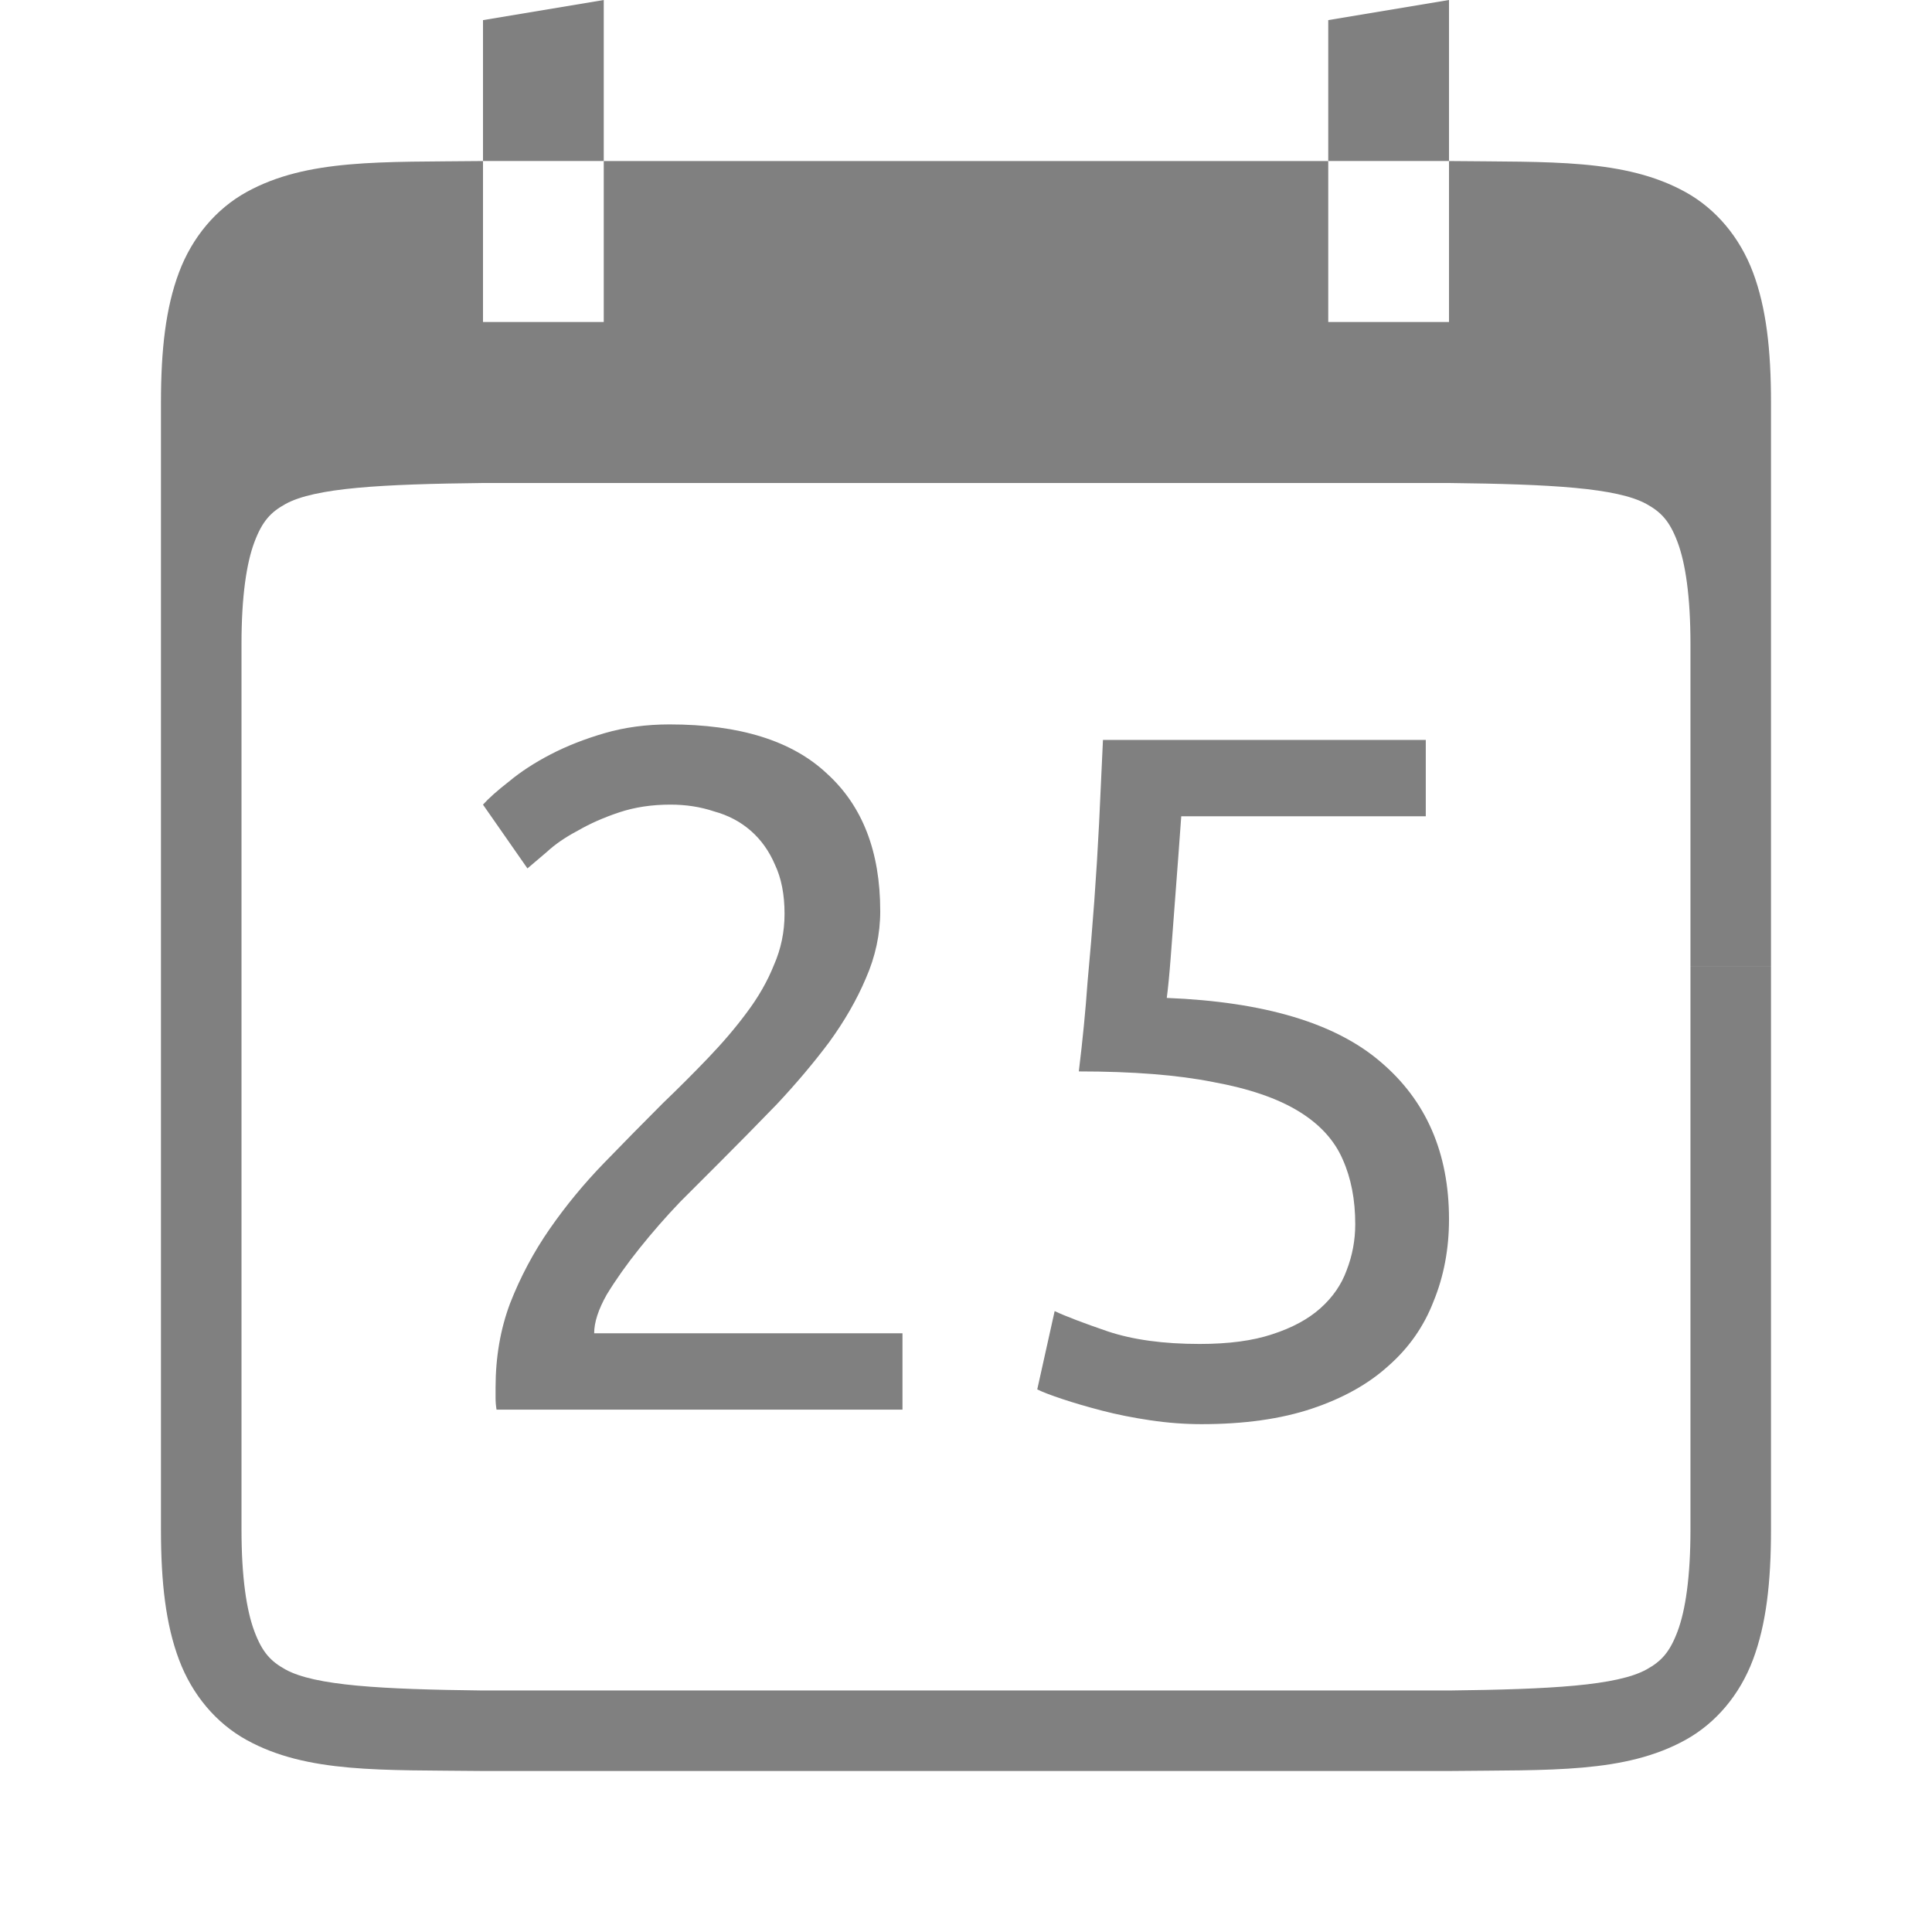
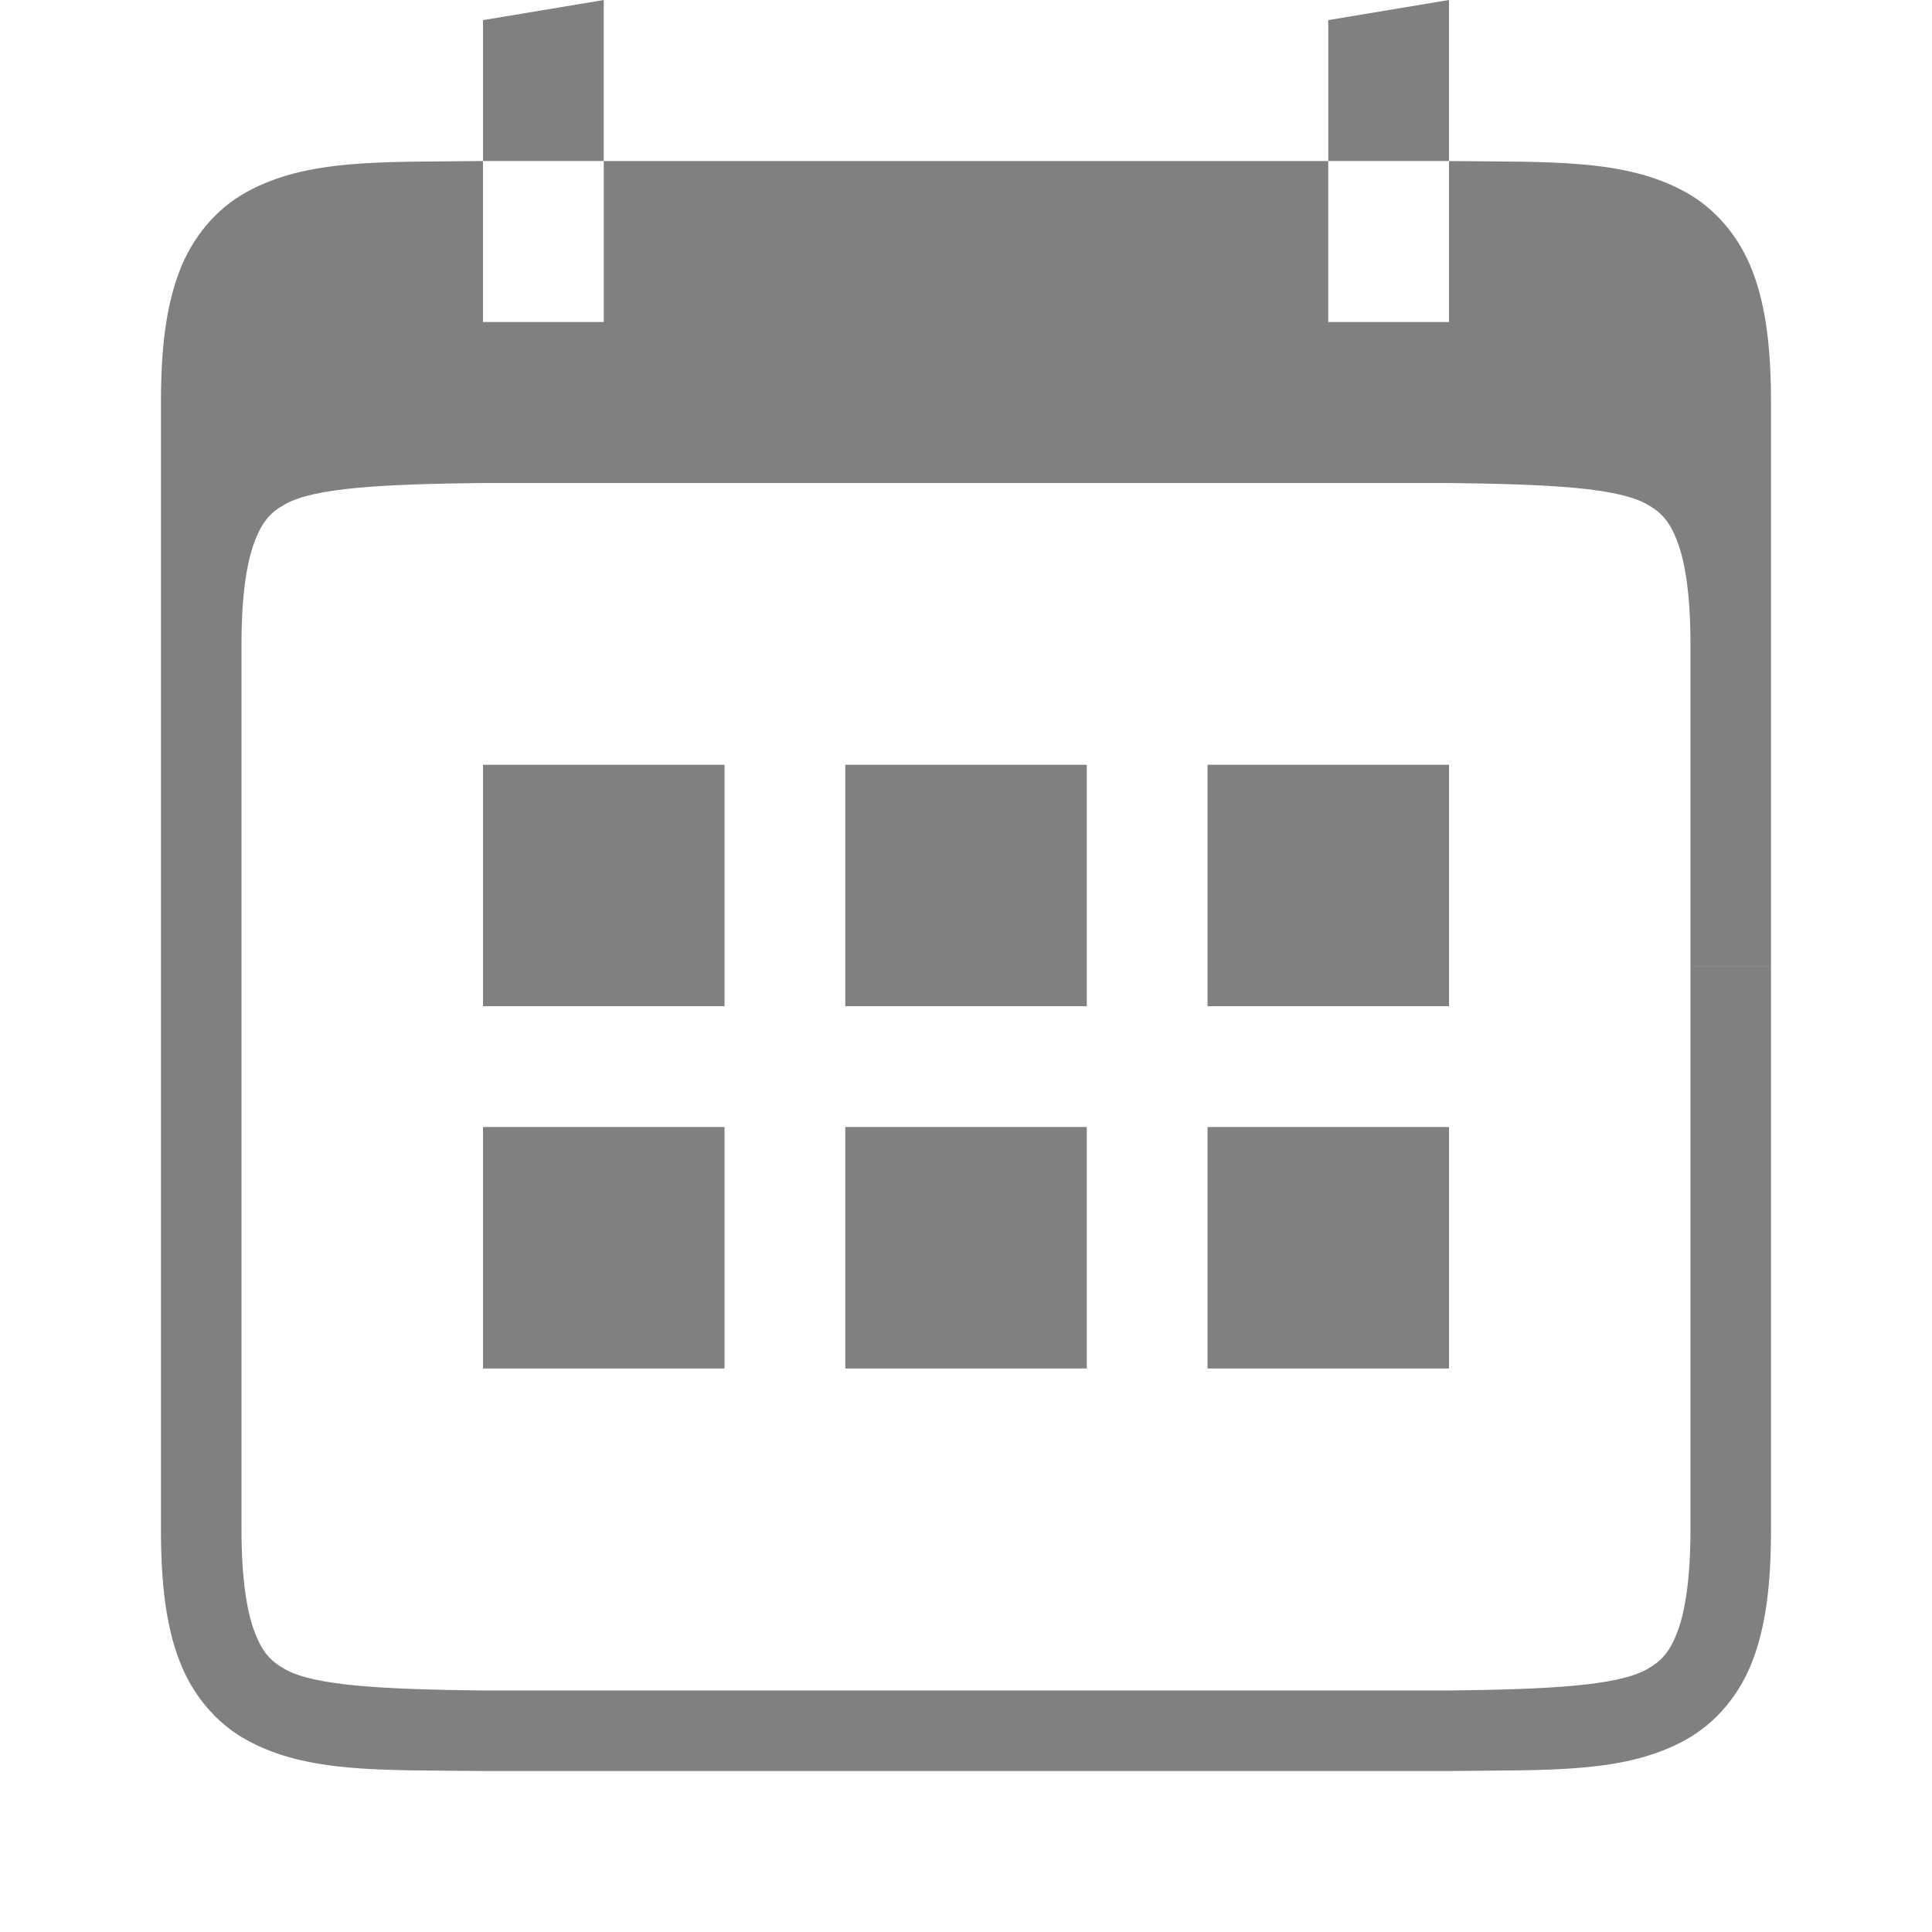
<svg xmlns="http://www.w3.org/2000/svg" width="96" height="96" id="svg4874" version="1.1" viewBox="0 0 96 96">
  <defs id="defs4876" />
  <g id="layer1" transform="translate(67.85715,-78.50504)">
    <g transform="matrix(0,-1,-1,0,373.5051,516.505)" id="g4845" style="display:inline">
      <g transform="matrix(-0.9996045,0,0,1,575.943,-611)" id="g4778">
        <g transform="matrix(-1,0,0,1,576,611)" id="g4780" style="display:inline">
          <rect style="color:#000000;display:inline;overflow:visible;visibility:visible;fill:none;stroke:none;stroke-width:4;marker:none;enable-background:accumulate" id="rect4782" width="96.038" height="96" x="-438.002" y="345.362" transform="scale(-1,1)" />
-           <g transform="matrix(0,-0.9998022,-1.000198,0,0,0)" style="font-style:normal;font-variant:normal;font-weight:normal;font-stretch:normal;font-size:48.036px;line-height:125%;font-family:Ubuntu;-inkscape-font-specification:Ubuntu;text-align:end;letter-spacing:0px;word-spacing:0px;writing-mode:lr-tb;text-anchor:end;fill:#808080;fill-opacity:1;stroke:none;stroke-width:1px;stroke-linecap:butt;stroke-linejoin:miter;stroke-opacity:1" id="text4416">
-             <path d="m -397.702,-392.643 q 0,1.729 -0.721,3.363 -0.672,1.585 -1.825,3.17 -1.153,1.537 -2.594,3.074 -1.441,1.489 -2.882,2.93 -0.817,0.817 -1.921,1.921 -1.057,1.105 -2.018,2.306 -0.961,1.201 -1.633,2.306 -0.624,1.105 -0.624,1.921 l 15.323,0 0,3.795 -20.175,0 q -0.048,-0.288 -0.048,-0.576 0,-0.288 0,-0.528 0,-2.258 0.721,-4.179 0.769,-1.969 1.969,-3.699 1.201,-1.729 2.69,-3.266 1.489,-1.537 2.93,-2.978 1.201,-1.153 2.258,-2.258 1.105,-1.153 1.921,-2.258 0.865,-1.153 1.345,-2.354 0.528,-1.201 0.528,-2.546 0,-1.441 -0.48,-2.45 -0.432,-1.009 -1.201,-1.681 -0.769,-0.672 -1.825,-0.961 -1.009,-0.336 -2.162,-0.336 -1.393,0 -2.546,0.384 -1.153,0.384 -2.066,0.913 -0.913,0.48 -1.537,1.057 -0.624,0.528 -0.961,0.817 l -2.21,-3.17 q 0.432,-0.48 1.297,-1.153 0.865,-0.721 2.066,-1.345 1.201,-0.624 2.69,-1.057 1.489,-0.432 3.218,-0.432 5.236,0 7.83,2.45 2.642,2.402 2.642,6.821 z" style="" id="path4162" />
-             <path d="m -383.462,-388.32 q 7.253,0.288 10.616,3.17 3.411,2.882 3.411,7.83 0,2.21 -0.769,4.083 -0.721,1.873 -2.258,3.218 -1.489,1.345 -3.795,2.114 -2.306,0.769 -5.476,0.769 -1.249,0 -2.546,-0.192 -1.297,-0.192 -2.402,-0.48 -1.105,-0.288 -1.969,-0.576 -0.865,-0.288 -1.249,-0.48 l 0.865,-3.891 q 0.817,0.384 2.642,1.009 1.873,0.624 4.563,0.624 2.162,0 3.603,-0.48 1.489,-0.48 2.402,-1.297 0.913,-0.817 1.297,-1.873 0.432,-1.105 0.432,-2.306 0,-1.825 -0.624,-3.218 -0.624,-1.441 -2.21,-2.402 -1.585,-0.961 -4.227,-1.441 -2.642,-0.528 -6.677,-0.528 0.288,-2.354 0.432,-4.419 0.192,-2.066 0.336,-4.035 0.144,-1.969 0.24,-3.891 0.096,-1.969 0.192,-4.131 l 16.044,0 0,3.795 -12.153,0 q -0.048,0.721 -0.144,1.969 -0.096,1.201 -0.192,2.546 -0.096,1.297 -0.192,2.546 -0.096,1.249 -0.192,1.969 z" style="" id="path4164" />
-           </g>
          <path style="color:#000000;font-style:normal;font-variant:normal;font-weight:normal;font-stretch:normal;font-size:medium;line-height:normal;font-family:sans-serif;text-indent:0;text-align:start;text-decoration:none;text-decoration-line:none;text-decoration-style:solid;text-decoration-color:#000000;letter-spacing:normal;word-spacing:normal;text-transform:none;direction:ltr;block-progression:tb;writing-mode:lr-tb;baseline-shift:baseline;text-anchor:start;white-space:normal;clip-rule:nonzero;display:inline;overflow:visible;visibility:visible;opacity:1;isolation:auto;mix-blend-mode:normal;color-interpolation:sRGB;color-interpolation-filters:linearRGB;solid-color:#000000;solid-opacity:1;fill:#808080;fill-opacity:1;fill-rule:nonzero;stroke:none;stroke-width:4.001;stroke-linecap:butt;stroke-linejoin:miter;stroke-miterlimit:4;stroke-dasharray:none;stroke-dashoffset:0;stroke-opacity:1;marker:none;color-rendering:auto;image-rendering:auto;shape-rendering:auto;text-rendering:auto;enable-background:accumulate" d="M 23.977 8.002 C 18.944 8.06 15.261 7.882 12.25 9.543 C 10.744 10.374 9.553 11.779 8.895 13.533 C 8.236 15.288 7.998 17.37 7.998 20 L 7.998 48.002 L 7.998 76 C 7.998 78.63 8.236 80.714 8.895 82.469 C 9.553 84.223 10.744 85.626 12.25 86.457 C 15.261 88.118 18.944 87.942 23.977 88 L 23.988 88 L 47.998 88 L 72.01 88 L 72.021 88 C 77.054 87.942 80.737 88.118 83.748 86.457 C 85.254 85.626 86.445 84.223 87.104 82.469 C 87.762 80.714 88 78.63 88 76 L 88 48.002 L 83.998 48.002 L 83.998 76 C 83.998 78.37 83.748 80.023 83.357 81.062 C 82.967 82.102 82.548 82.55 81.814 82.955 C 80.35 83.763 77.036 83.941 71.998 84 L 71.975 84 L 47.998 84 L 24.021 84 L 24 84 C 18.96 83.941 15.648 83.763 14.184 82.955 C 13.45 82.55 13.031 82.102 12.641 81.062 C 12.25 80.023 12 78.37 12 76 L 12 48.002 L 12 32 C 12 29.63 12.25 27.977 12.641 26.938 C 13.031 25.898 13.45 25.45 14.184 25.045 C 15.651 24.235 18.967 24.058 24.021 24 L 47.998 24 L 71.998 24 C 77.036 24.059 80.35 24.237 81.814 25.045 C 82.548 25.45 82.967 25.898 83.357 26.938 C 83.748 27.977 83.998 29.63 83.998 32 L 83.998 48 L 88 48 L 88 20 C 88 17.37 87.762 15.288 87.104 13.533 C 86.445 11.779 85.254 10.374 83.748 9.543 C 80.737 7.882 77.054 8.06 72.021 8.002 L 72.01 8.002 L 72 8.002 L 72 16 L 66 16 L 66 8.002 L 30 8.002 L 30 16 L 24 16 L 24 8.002 L 23.988 8.002 L 23.977 8.002 z " transform="matrix(0,-1,-1.000396,0,438.0025,441.3622)" id="path4410" />
          <path style="color:#000000;display:inline;overflow:visible;visibility:visible;fill:#808080;fill-opacity:1;fill-rule:nonzero;stroke:none;stroke-width:10;marker:none;enable-background:accumulate" d="M 30 0 L 24 1 L 24 8 L 30 8 L 30 0 z M 72 0 L 66 1 L 66 8 L 72 8 L 72 0 z " transform="matrix(0,-1,-1.000396,0,438.0025,441.3622)" id="path4430" />
+           <path style="color:#000000;font-style:normal;font-variant:normal;font-weight:normal;font-stretch:normal;font-size:medium;line-height:normal;font-family:sans-serif;font-variant-ligatures:normal;font-variant-position:normal;font-variant-caps:normal;font-variant-numeric:normal;font-variant-alternates:normal;font-feature-settings:normal;text-indent:0;text-align:start;text-decoration:none;text-decoration-line:none;text-decoration-style:solid;text-decoration-color:#000000;letter-spacing:normal;word-spacing:normal;text-transform:none;writing-mode:lr-tb;direction:ltr;text-orientation:mixed;dominant-baseline:auto;baseline-shift:baseline;text-anchor:start;white-space:normal;shape-padding:0;clip-rule:nonzero;display:inline;overflow:visible;visibility:visible;opacity:1;isolation:auto;mix-blend-mode:normal;color-interpolation:sRGB;color-interpolation-filters:linearRGB;solid-color:#000000;solid-opacity:1;fill:#808080;fill-opacity:1;fill-rule:nonzero;stroke:none;stroke-width:12.002;stroke-linecap:butt;stroke-linejoin:miter;stroke-miterlimit:4;stroke-dasharray:none;stroke-dashoffset:0;stroke-opacity:1;marker:none;color-rendering:auto;image-rendering:auto;shape-rendering:auto;text-rendering:auto;enable-background:accumulate" d="m 387.984,405.361 v 12 h 12.002 v -12 z" id="path4277" />
+           <path style="color:#000000;font-style:normal;font-variant:normal;font-weight:normal;font-stretch:normal;font-size:medium;line-height:normal;font-family:sans-serif;font-variant-ligatures:normal;font-variant-position:normal;font-variant-caps:normal;font-variant-numeric:normal;font-variant-alternates:normal;font-feature-settings:normal;text-indent:0;text-align:start;text-decoration:none;text-decoration-line:none;text-decoration-style:solid;text-decoration-color:#000000;letter-spacing:normal;word-spacing:normal;text-transform:none;writing-mode:lr-tb;direction:ltr;text-orientation:mixed;dominant-baseline:auto;baseline-shift:baseline;text-anchor:start;white-space:normal;shape-padding:0;clip-rule:nonzero;display:inline;overflow:visible;visibility:visible;opacity:1;isolation:auto;mix-blend-mode:normal;color-interpolation:sRGB;color-interpolation-filters:linearRGB;solid-color:#000000;solid-opacity:1;fill:#808080;fill-opacity:1;fill-rule:nonzero;stroke:none;stroke-width:12.002;stroke-linecap:butt;stroke-linejoin:miter;stroke-miterlimit:4;stroke-dasharray:none;stroke-dashoffset:0;stroke-opacity:1;marker:none;color-rendering:auto;image-rendering:auto;shape-rendering:auto;text-rendering:auto;enable-background:accumulate" d="m 387.984,369.361 v 12 h 12.002 v -12 z" id="path4279" />
+           <path style="color:#000000;font-style:normal;font-variant:normal;font-weight:normal;font-stretch:normal;font-size:medium;line-height:normal;font-family:sans-serif;font-variant-ligatures:normal;font-variant-position:normal;font-variant-caps:normal;font-variant-numeric:normal;font-variant-alternates:normal;font-feature-settings:normal;text-indent:0;text-align:start;text-decoration:none;text-decoration-line:none;text-decoration-style:solid;text-decoration-color:#000000;letter-spacing:normal;word-spacing:normal;text-transform:none;writing-mode:lr-tb;direction:ltr;text-orientation:mixed;dominant-baseline:auto;baseline-shift:baseline;text-anchor:start;white-space:normal;shape-padding:0;clip-rule:nonzero;display:inline;overflow:visible;visibility:visible;opacity:1;isolation:auto;mix-blend-mode:normal;color-interpolation:sRGB;color-interpolation-filters:linearRGB;solid-color:#000000;solid-opacity:1;fill:#808080;fill-opacity:1;fill-rule:nonzero;stroke:none;stroke-width:12.002;stroke-linecap:butt;stroke-linejoin:miter;stroke-miterlimit:4;stroke-dasharray:none;stroke-dashoffset:0;stroke-opacity:1;marker:none;color-rendering:auto;image-rendering:auto;shape-rendering:auto;text-rendering:auto;enable-background:accumulate" d="m 387.984,387.361 v 12 h 12.002 v -12 z" id="path4281" />
+           <path style="color:#000000;font-style:normal;font-variant:normal;font-weight:normal;font-stretch:normal;font-size:medium;line-height:normal;font-family:sans-serif;font-variant-ligatures:normal;font-variant-position:normal;font-variant-caps:normal;font-variant-numeric:normal;font-variant-alternates:normal;font-feature-settings:normal;text-indent:0;text-align:start;text-decoration:none;text-decoration-line:none;text-decoration-style:solid;text-decoration-color:#000000;letter-spacing:normal;word-spacing:normal;text-transform:none;writing-mode:lr-tb;direction:ltr;text-orientation:mixed;dominant-baseline:auto;baseline-shift:baseline;text-anchor:start;white-space:normal;shape-padding:0;clip-rule:nonzero;display:inline;overflow:visible;visibility:visible;opacity:1;isolation:auto;mix-blend-mode:normal;color-interpolation:sRGB;color-interpolation-filters:linearRGB;solid-color:#000000;solid-opacity:1;fill:#808080;fill-opacity:1;fill-rule:nonzero;stroke:none;stroke-width:12.002;stroke-linecap:butt;stroke-linejoin:miter;stroke-miterlimit:4;stroke-dasharray:none;stroke-dashoffset:0;stroke-opacity:1;marker:none;color-rendering:auto;image-rendering:auto;shape-rendering:auto;text-rendering:auto;enable-background:accumulate" d="m 369.977,405.361 v 12 h 12.002 v -12 z" id="path4283" />
+           <path style="color:#000000;font-style:normal;font-variant:normal;font-weight:normal;font-stretch:normal;font-size:medium;line-height:normal;font-family:sans-serif;font-variant-ligatures:normal;font-variant-position:normal;font-variant-caps:normal;font-variant-numeric:normal;font-variant-alternates:normal;font-feature-settings:normal;text-indent:0;text-align:start;text-decoration:none;text-decoration-line:none;text-decoration-style:solid;text-decoration-color:#000000;letter-spacing:normal;word-spacing:normal;text-transform:none;writing-mode:lr-tb;direction:ltr;text-orientation:mixed;dominant-baseline:auto;baseline-shift:baseline;text-anchor:start;white-space:normal;shape-padding:0;clip-rule:nonzero;display:inline;overflow:visible;visibility:visible;opacity:1;isolation:auto;mix-blend-mode:normal;color-interpolation:sRGB;color-interpolation-filters:linearRGB;solid-color:#000000;solid-opacity:1;fill:#808080;fill-opacity:1;fill-rule:nonzero;stroke:none;stroke-width:12.002;stroke-linecap:butt;stroke-linejoin:miter;stroke-miterlimit:4;stroke-dasharray:none;stroke-dashoffset:0;stroke-opacity:1;marker:none;color-rendering:auto;image-rendering:auto;shape-rendering:auto;text-rendering:auto;enable-background:accumulate" d="m 369.977,369.361 v 12 h 12.002 v -12 z" id="path4285" />
+           <path style="color:#000000;font-style:normal;font-variant:normal;font-weight:normal;font-stretch:normal;font-size:medium;line-height:normal;font-family:sans-serif;font-variant-ligatures:normal;font-variant-position:normal;font-variant-caps:normal;font-variant-numeric:normal;font-variant-alternates:normal;font-feature-settings:normal;text-indent:0;text-align:start;text-decoration:none;text-decoration-line:none;text-decoration-style:solid;text-decoration-color:#000000;letter-spacing:normal;word-spacing:normal;text-transform:none;writing-mode:lr-tb;direction:ltr;text-orientation:mixed;dominant-baseline:auto;baseline-shift:baseline;text-anchor:start;white-space:normal;shape-padding:0;clip-rule:nonzero;display:inline;overflow:visible;visibility:visible;opacity:1;isolation:auto;mix-blend-mode:normal;color-interpolation:sRGB;color-interpolation-filters:linearRGB;solid-color:#000000;solid-opacity:1;fill:#808080;fill-opacity:1;fill-rule:nonzero;stroke:none;stroke-width:12.002;stroke-linecap:butt;stroke-linejoin:miter;stroke-miterlimit:4;stroke-dasharray:none;stroke-dashoffset:0;stroke-opacity:1;marker:none;color-rendering:auto;image-rendering:auto;shape-rendering:auto;text-rendering:auto;enable-background:accumulate" d="m 369.977,387.361 v 12 h 12.002 v -12 z" id="path4287" />
        </g>
      </g>
    </g>
  </g>
</svg>
